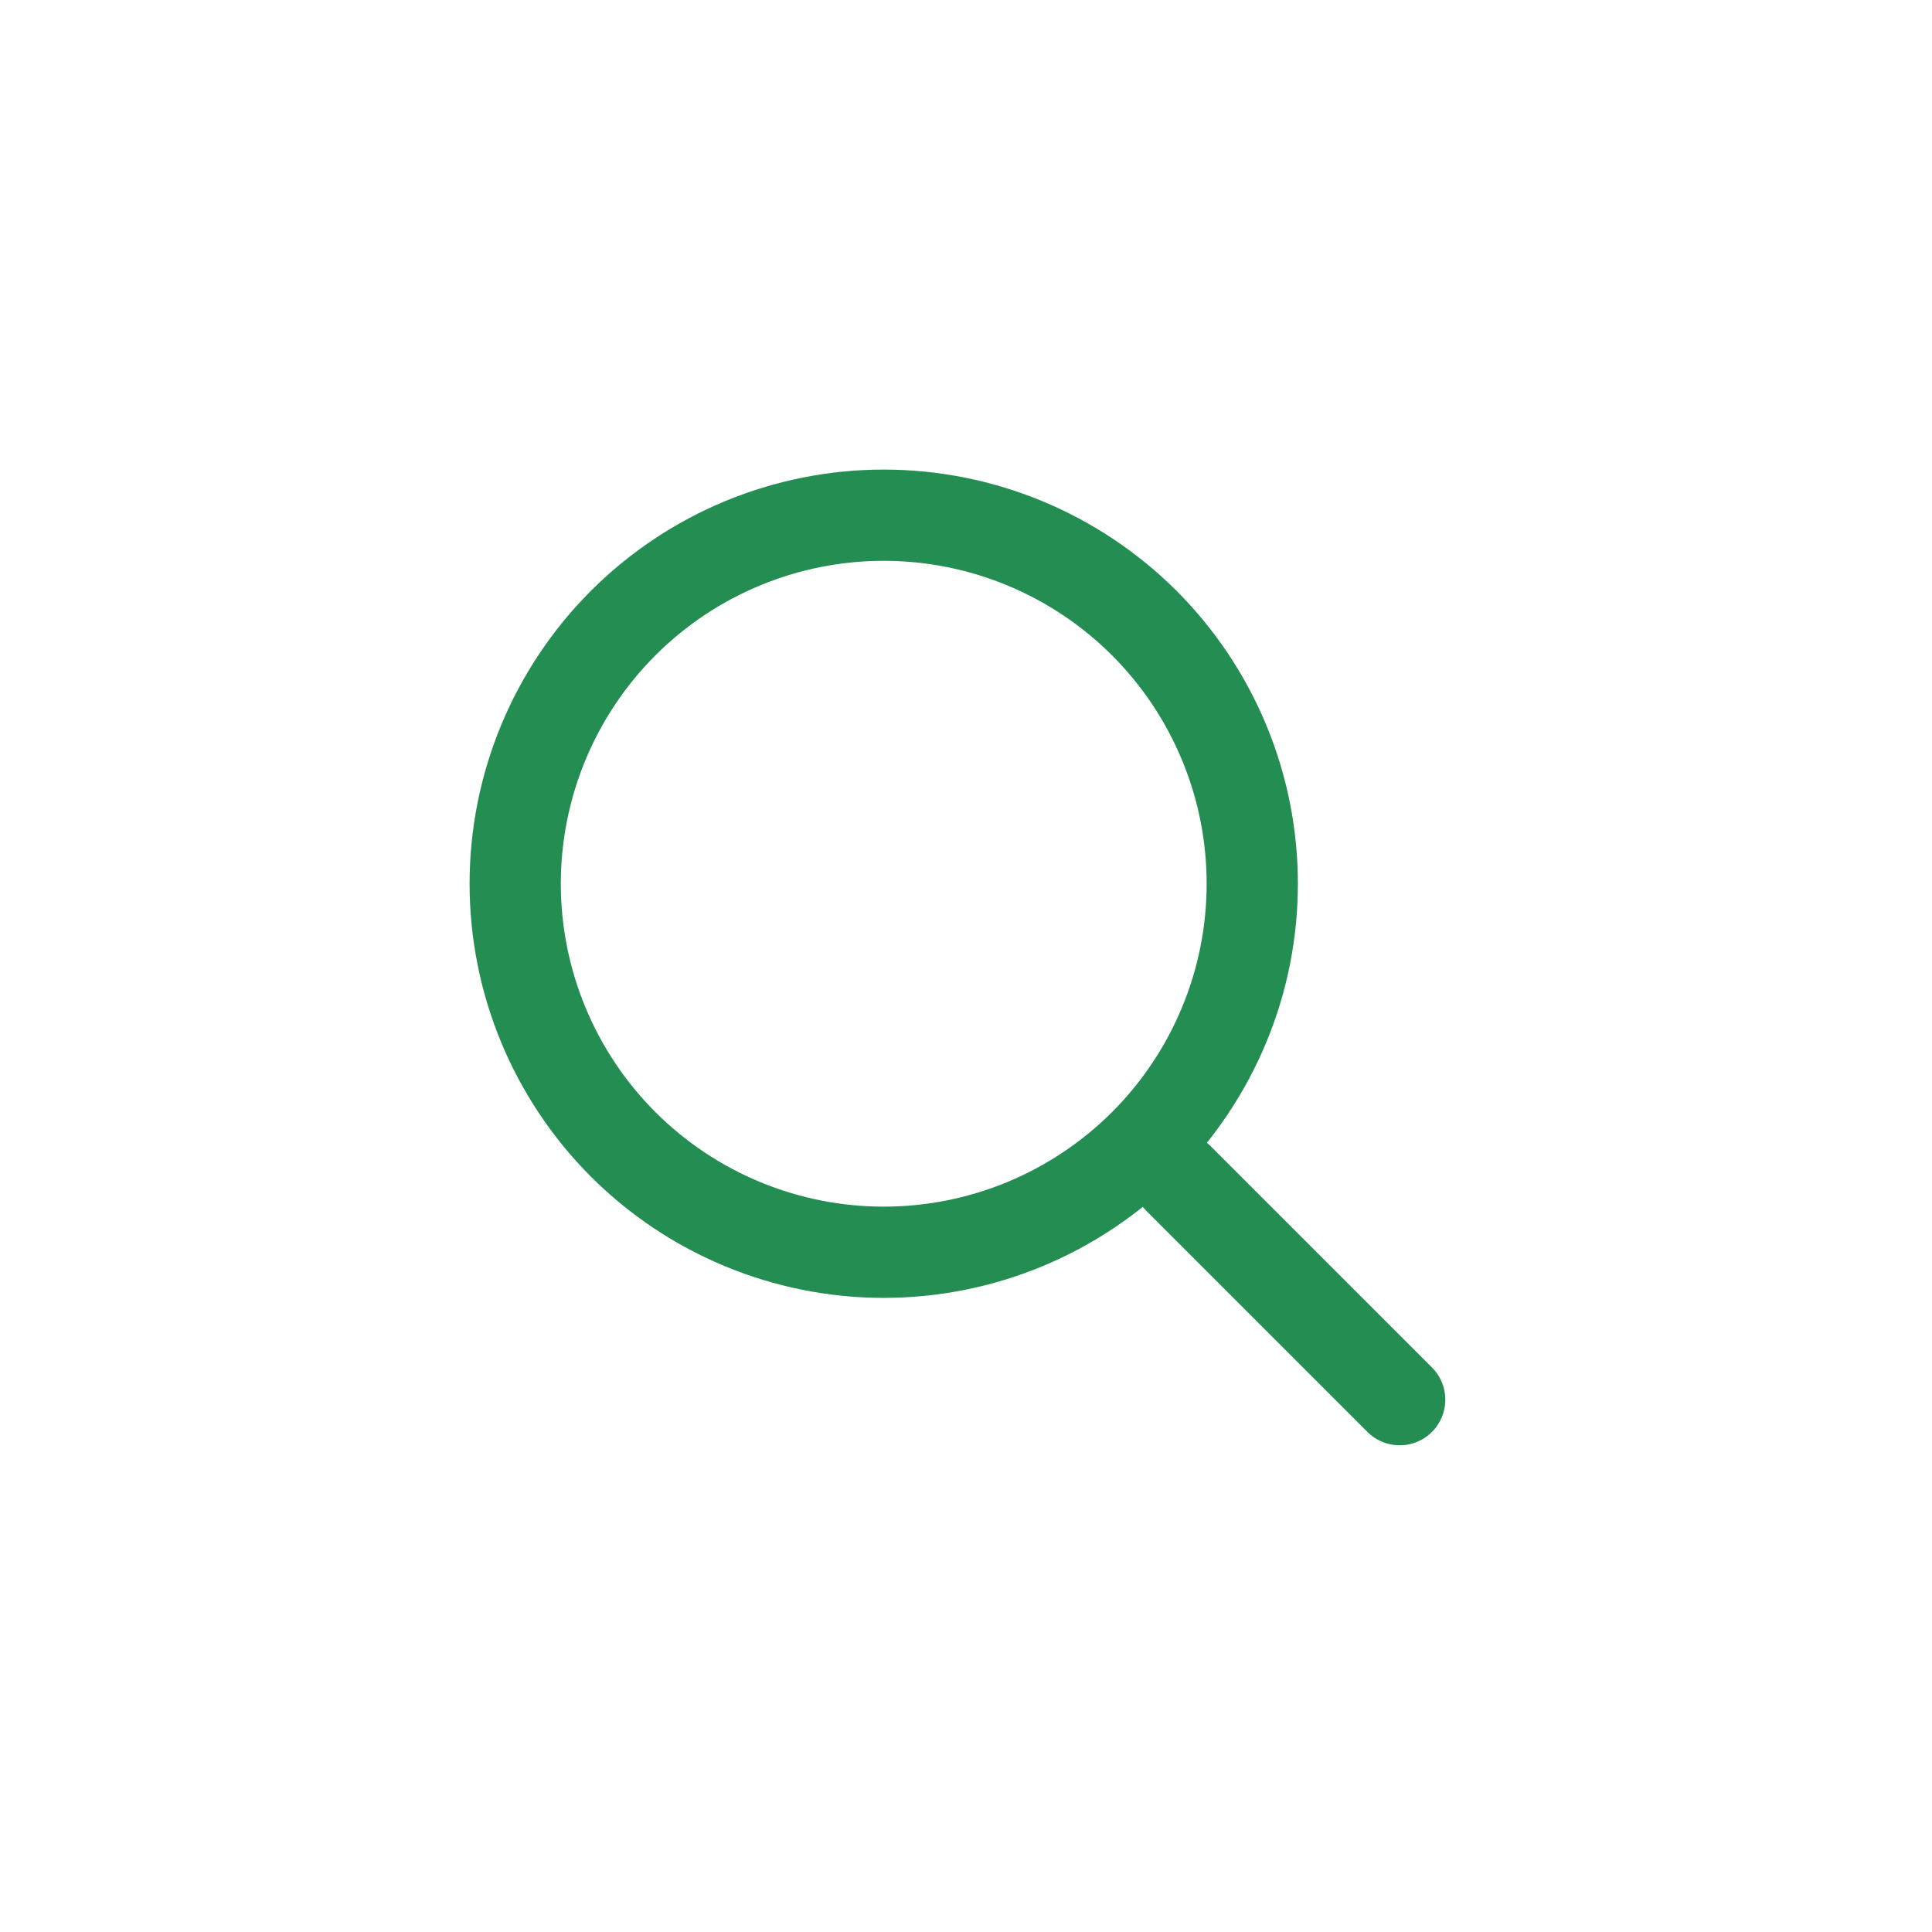
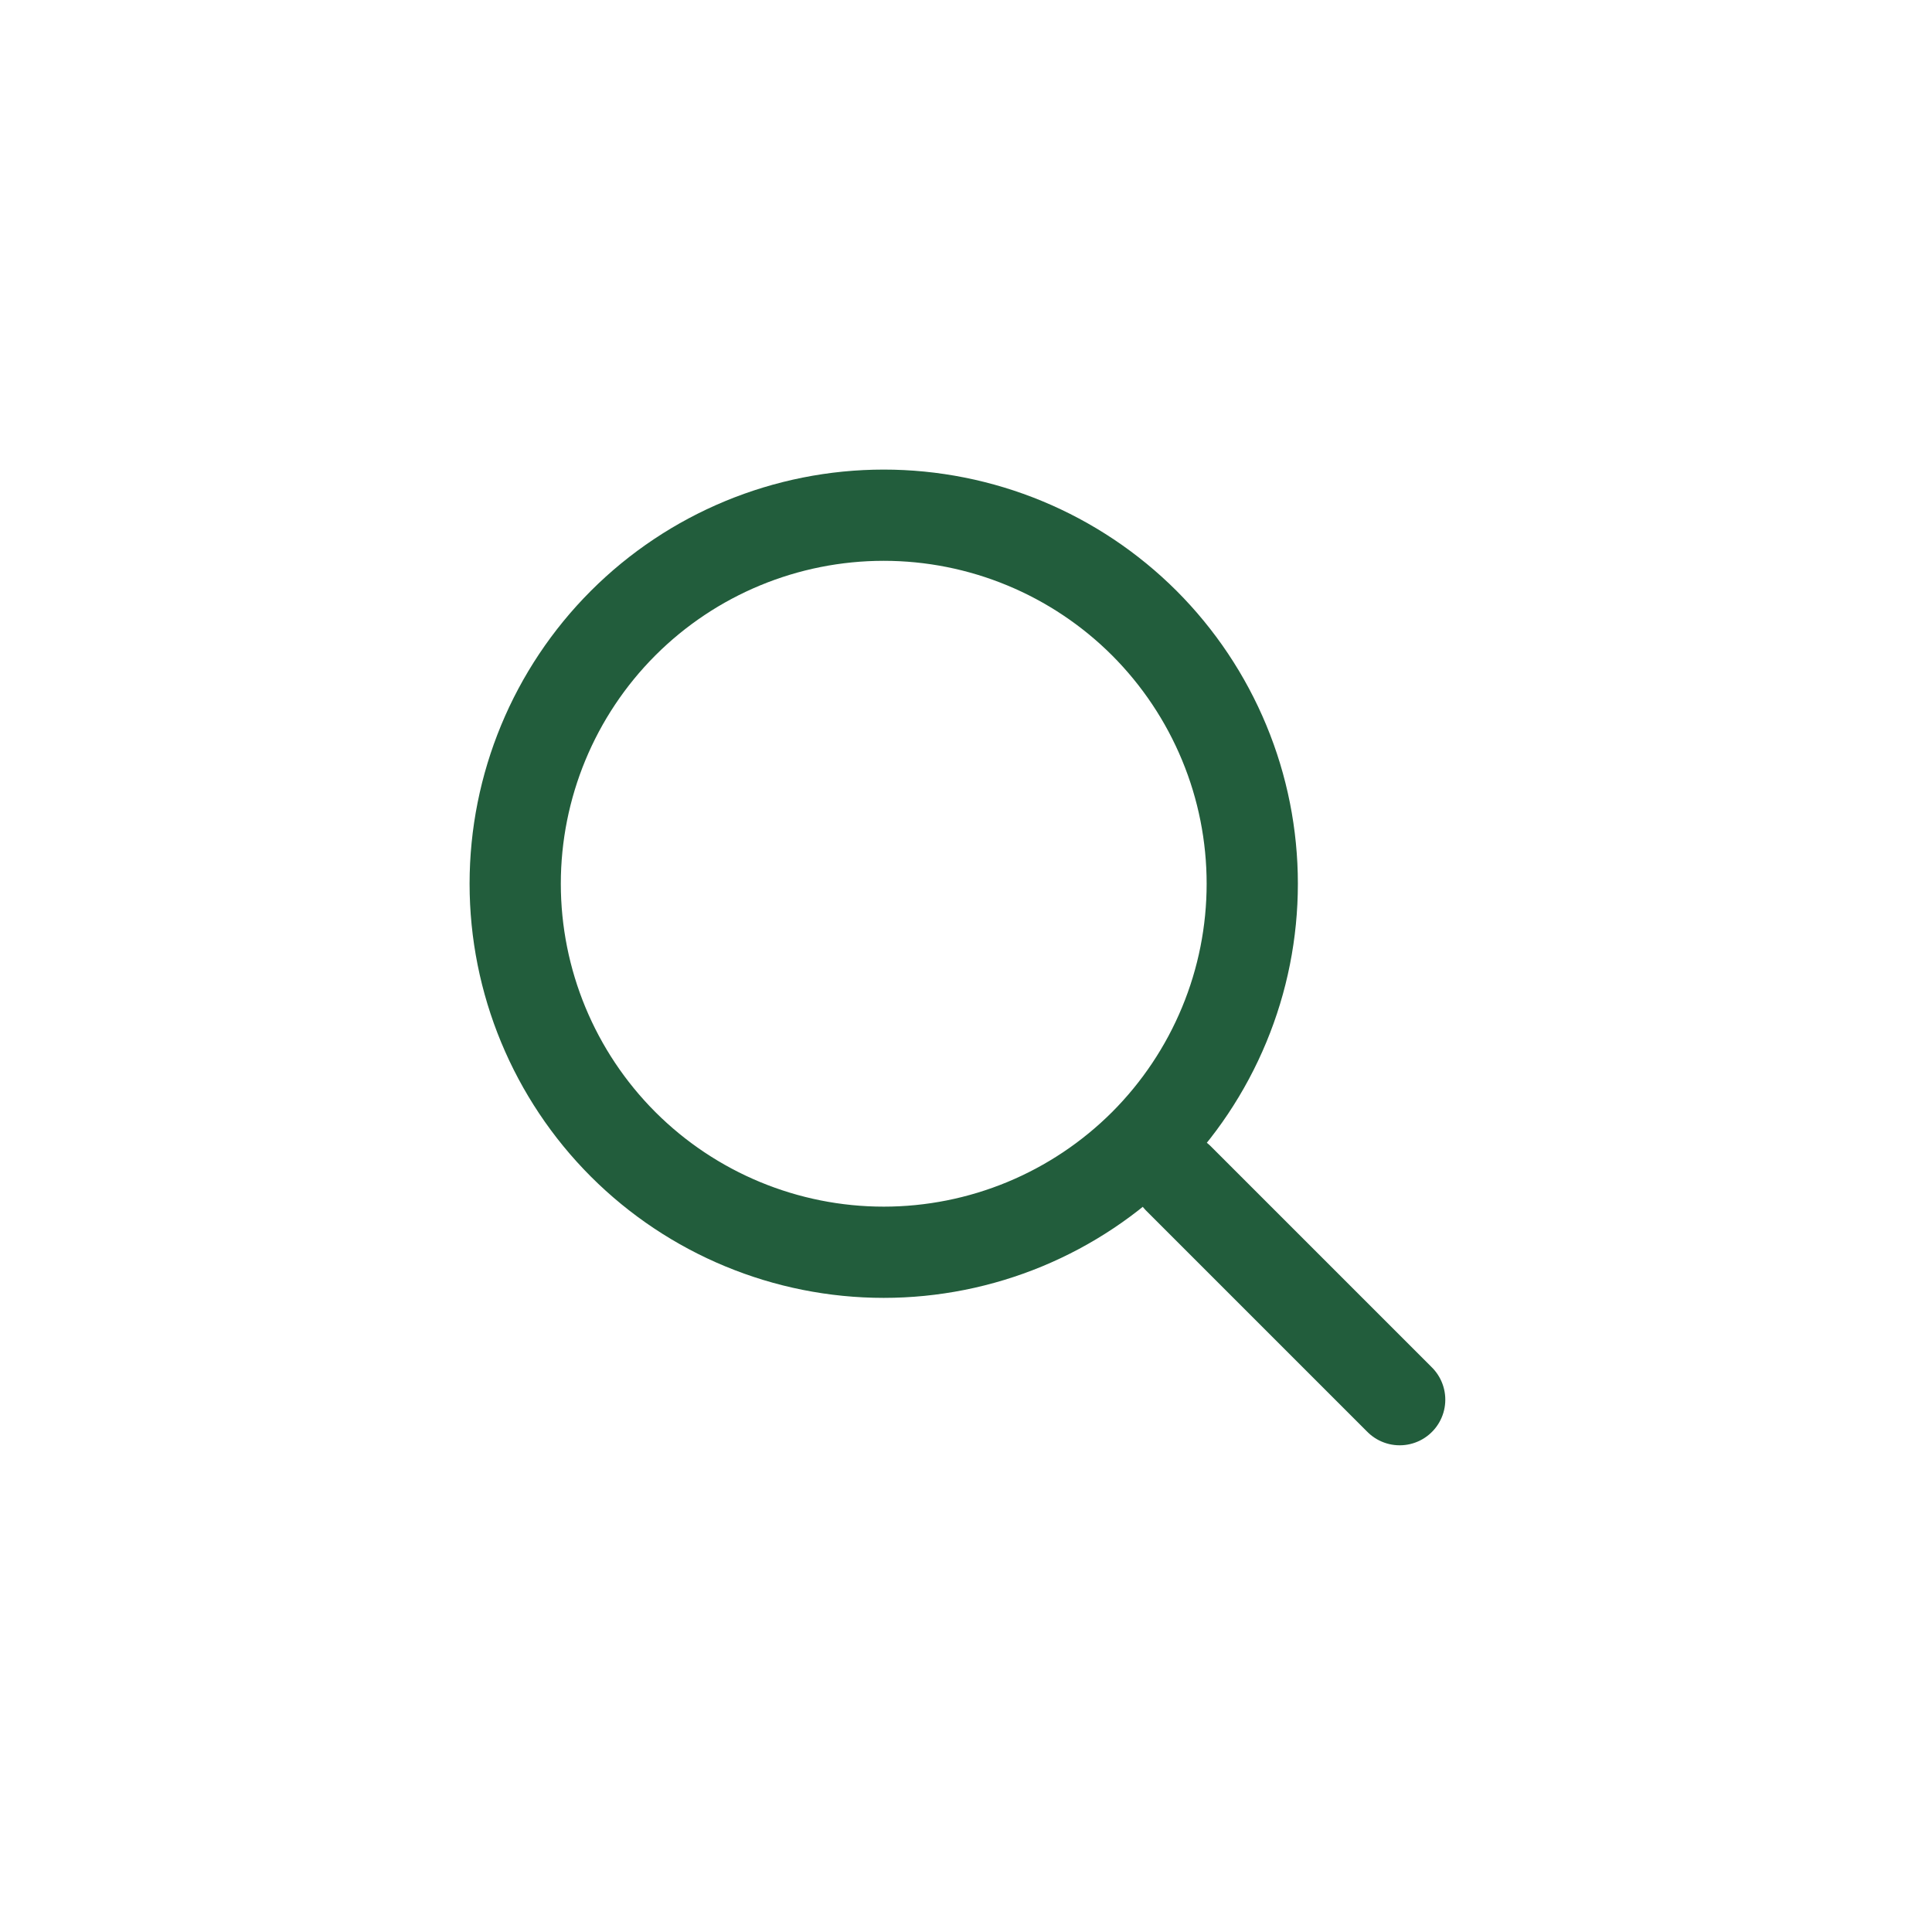
<svg xmlns="http://www.w3.org/2000/svg" width="36" height="36" viewBox="0 0 36 36" fill="none">
  <g id="Group">
    <g id="Group_2">
-       <path id="Vector" d="M26.081 26.081L21.961 21.961M16.467 23.334C17.369 23.334 18.262 23.156 19.095 22.811C19.928 22.466 20.685 21.96 21.323 21.323C21.96 20.685 22.466 19.928 22.811 19.095C23.157 18.262 23.334 17.369 23.334 16.467C23.334 15.565 23.157 14.672 22.811 13.839C22.466 13.006 21.96 12.249 21.323 11.611C20.685 10.974 19.928 10.468 19.095 10.123C18.262 9.778 17.369 9.6 16.467 9.6C14.646 9.6 12.899 10.323 11.611 11.611C10.324 12.899 9.6 14.646 9.6 16.467C9.6 18.288 10.324 20.035 11.611 21.323C12.899 22.61 14.646 23.334 16.467 23.334V23.334Z" stroke="#248d52" stroke-width="1.7" stroke-linecap="round" />
+       <path id="Vector" d="M26.081 26.081L21.961 21.961M16.467 23.334C17.369 23.334 18.262 23.156 19.095 22.811C19.928 22.466 20.685 21.96 21.323 21.323C21.96 20.685 22.466 19.928 22.811 19.095C23.157 18.262 23.334 17.369 23.334 16.467C23.334 15.565 23.157 14.672 22.811 13.839C22.466 13.006 21.96 12.249 21.323 11.611C20.685 10.974 19.928 10.468 19.095 10.123C18.262 9.778 17.369 9.6 16.467 9.6C14.646 9.6 12.899 10.323 11.611 11.611C10.324 12.899 9.6 14.646 9.6 16.467C9.6 18.288 10.324 20.035 11.611 21.323C12.899 22.61 14.646 23.334 16.467 23.334V23.334Z" stroke="#225D3C" stroke-width="1.7" stroke-linecap="round" />
    </g>
  </g>
</svg>
